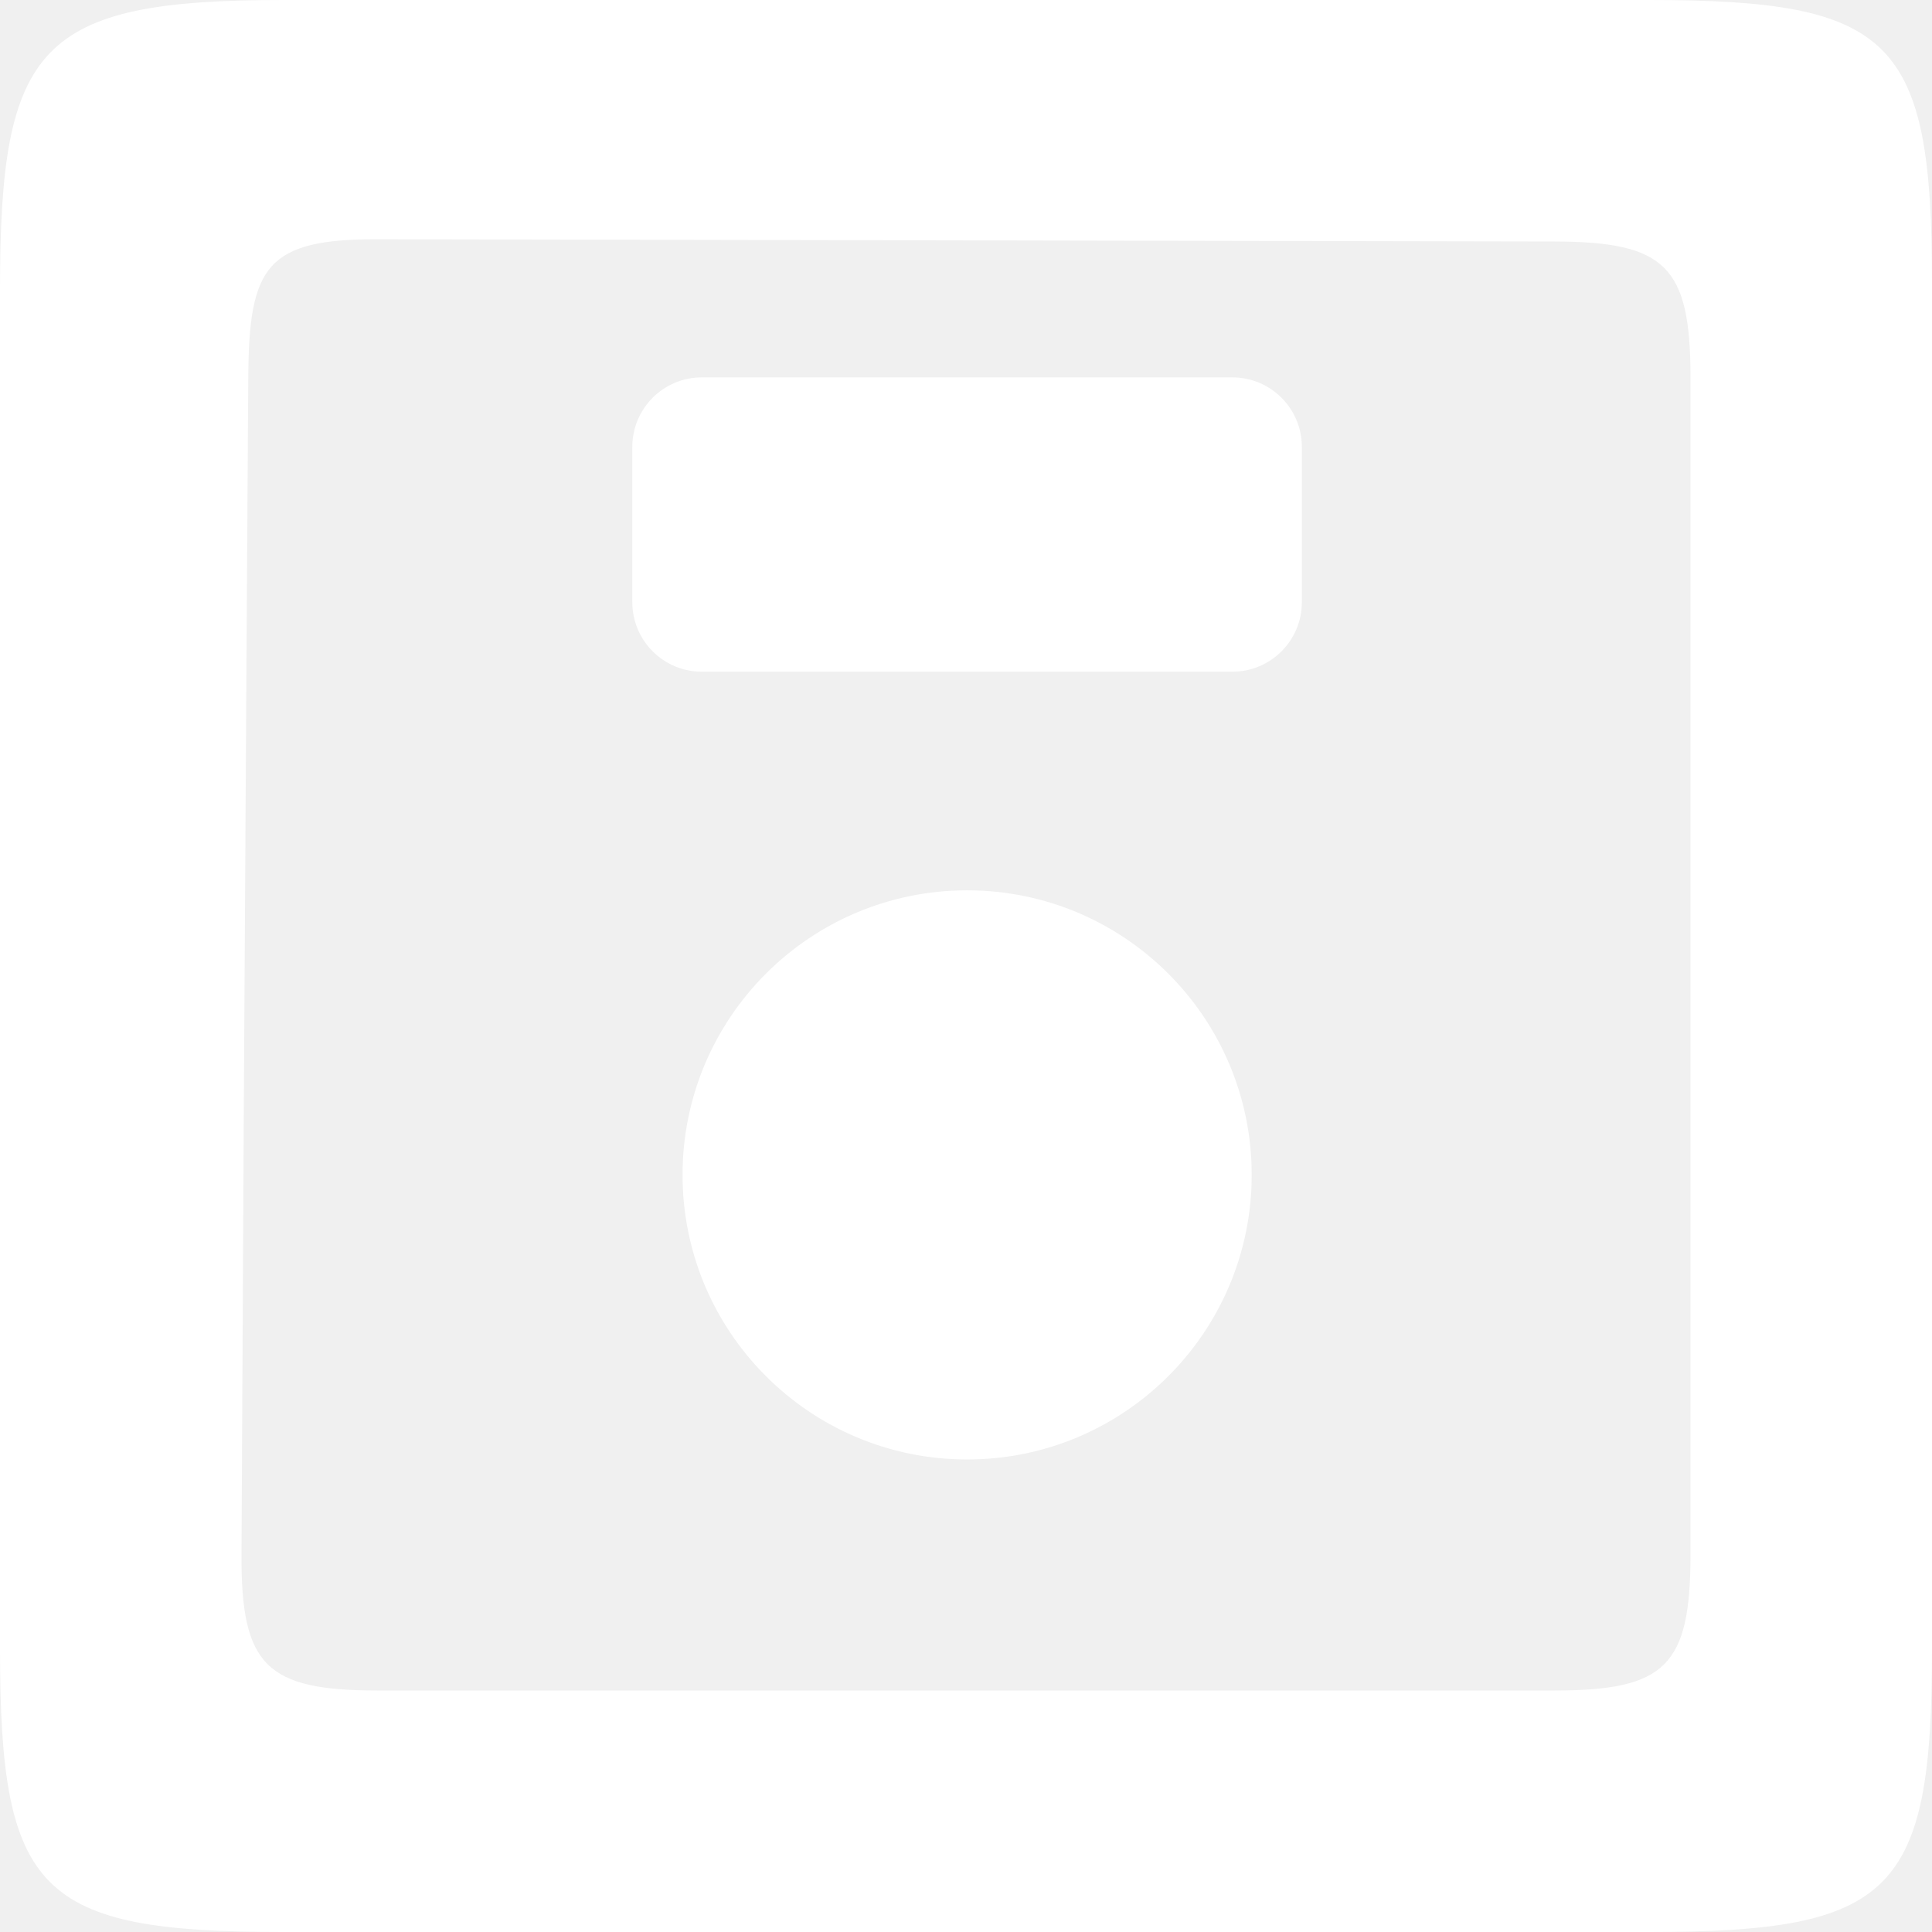
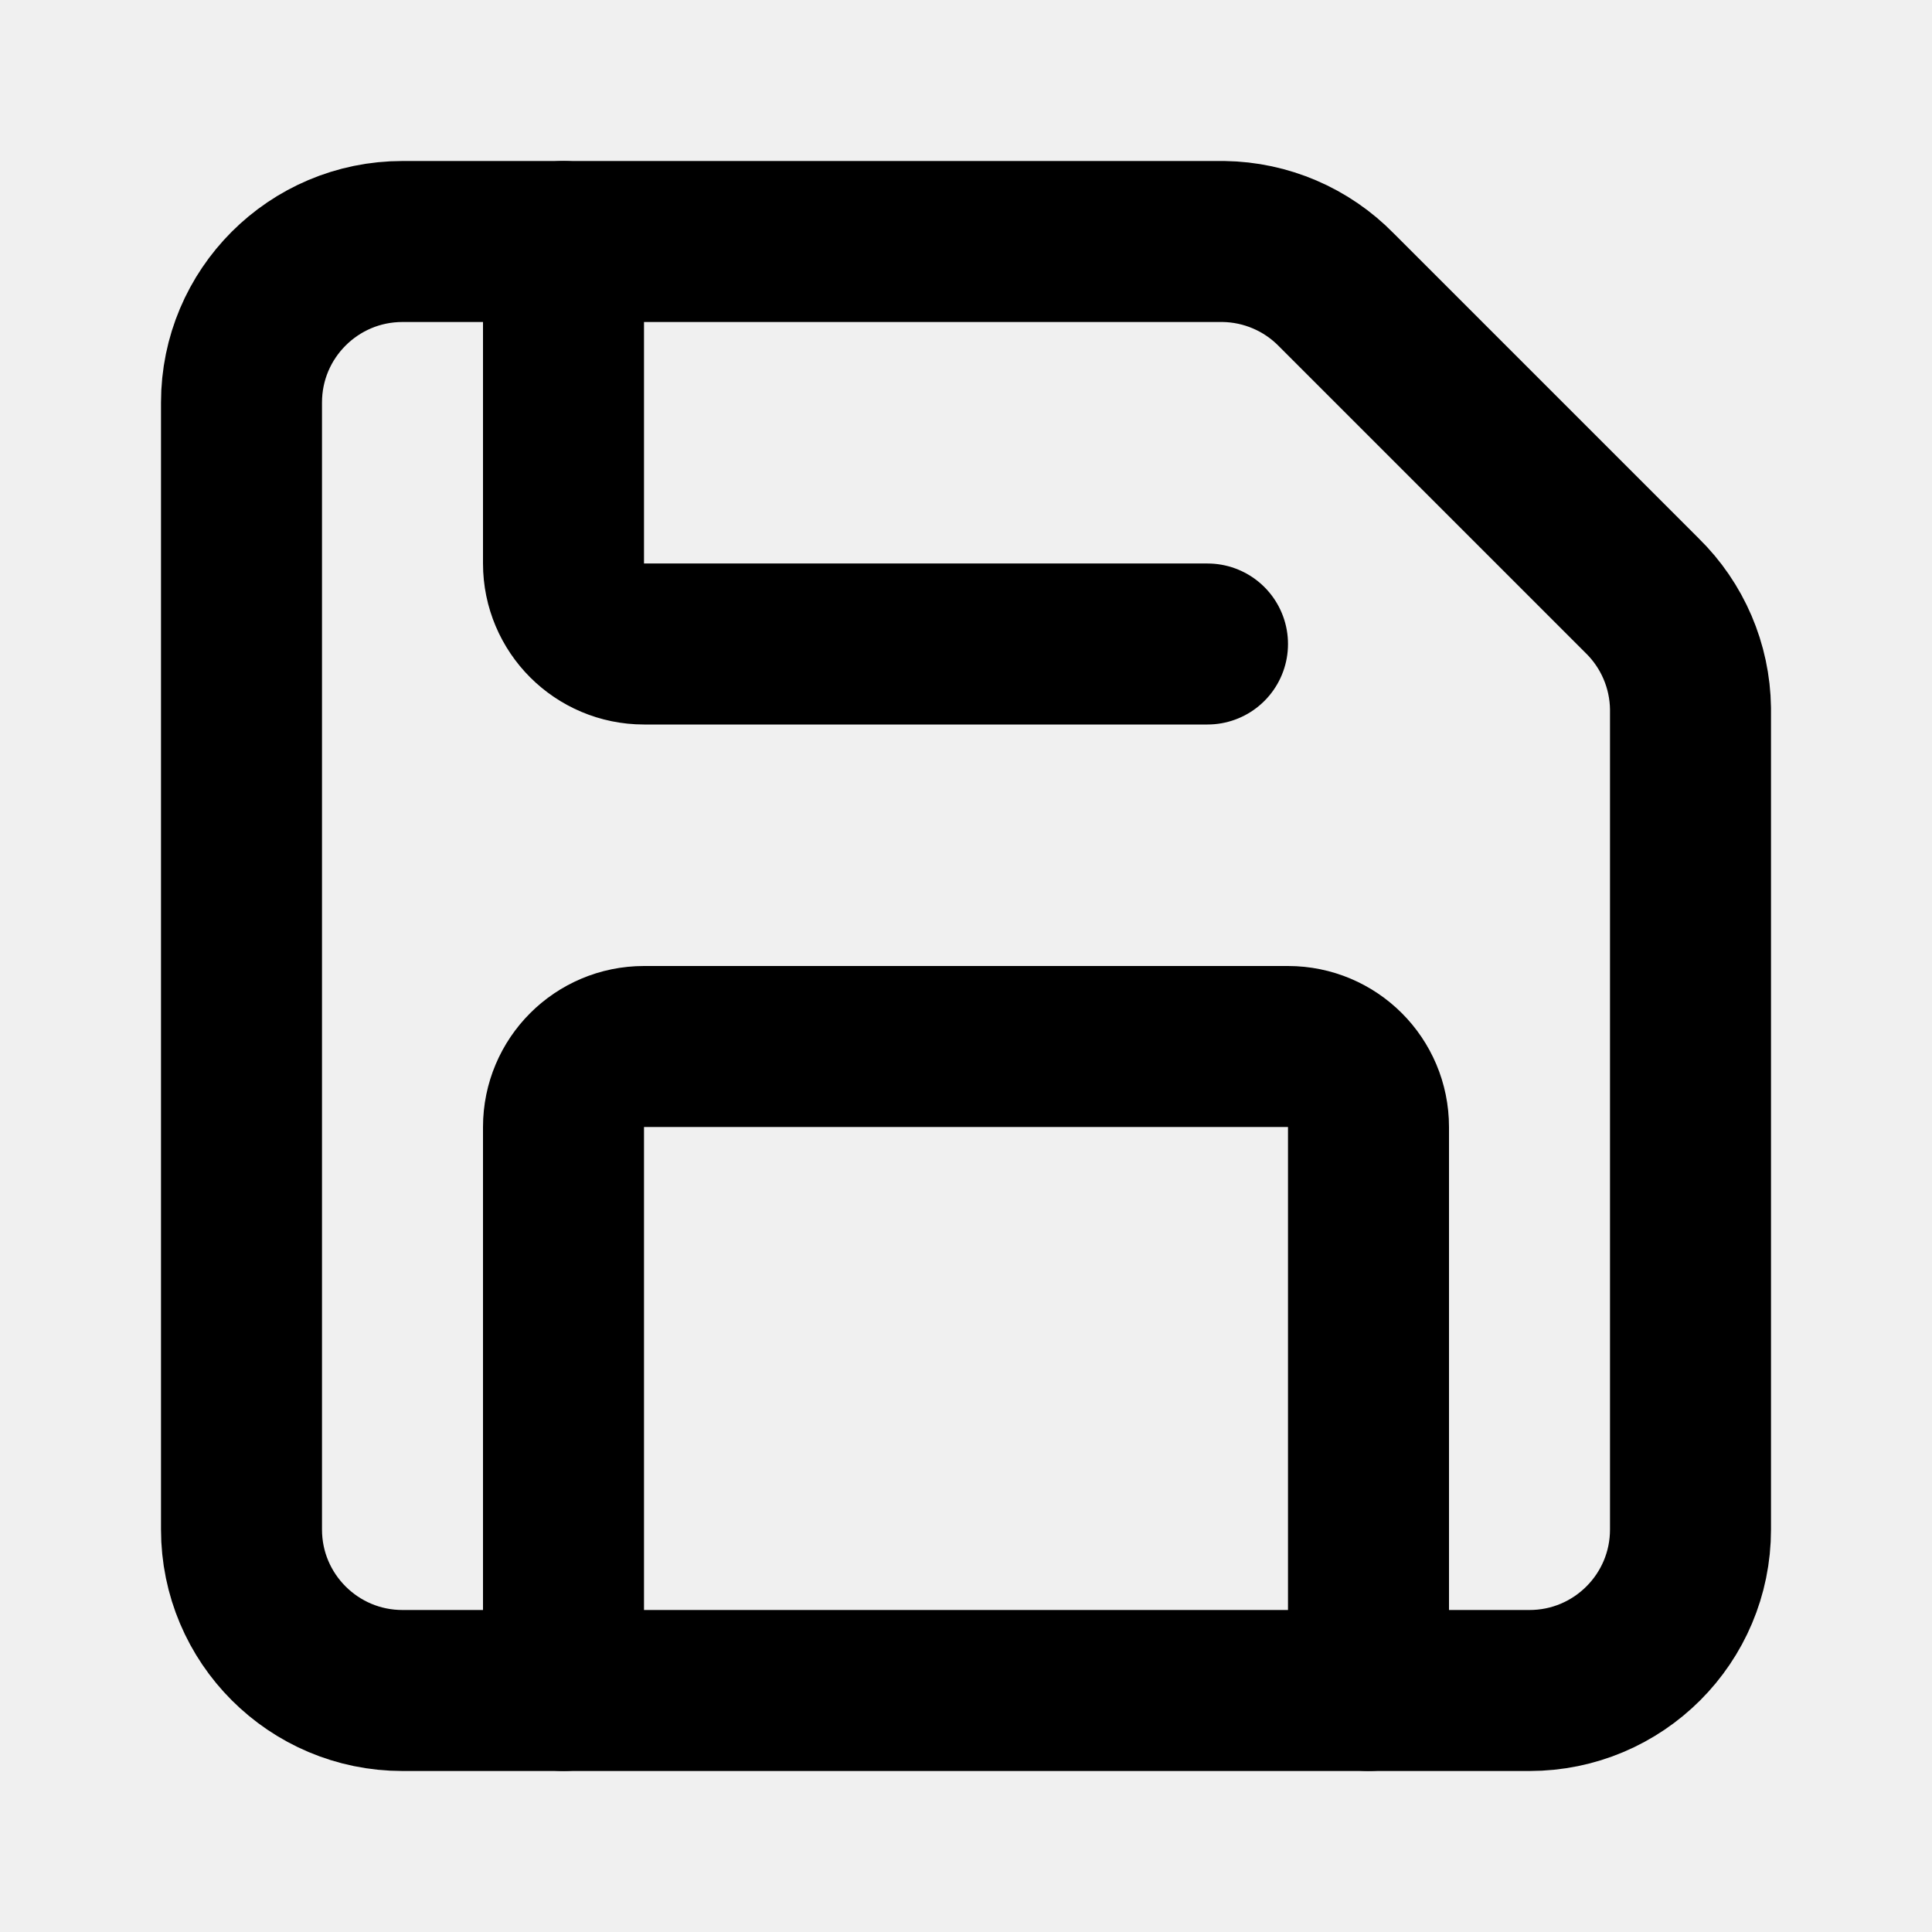
- <svg xmlns="http://www.w3.org/2000/svg" id="Layer_1" data-name="Layer 1" viewBox="0 0 24 24" width="512" height="512" version="1.1">
-   <defs id="defs1" />
-   <path d="m 24,3.516 v 16.969 C 24,23.516 23.517,24 20.484,24 H 3.516 C 0.483,24 0,23.516 0,20.484 c 0,0 0,-3.835 0,-6.651 C 0,11.018 0,3.591 0,3.591 0,0.559 0.483,0 3.516,0 h 16.969 C 23.517,0 24,0.484 24,3.516 Z M 21,4.688 C 21,3.308 20.69,3.003 19.312,3 L 4.688,2.972 C 3.31,2.969 3.092,3.309 3.084,4.688 c 0,0 -0.039,6.125 -0.056,9.188 C 3.018,15.687 3,19.312 3,19.312 2.993,20.691 3.309,21 4.688,21 h 14.625 C 20.691,21 21,20.692 21,19.312 Z" id="path1" style="fill:#ffffff" />
-   <circle style="fill:#ffffff;stroke-width:0.461" id="path2" cx="12.014" cy="14.595" r="3.535" />
-   <rect style="fill:#ffffff;stroke-width:0.583" id="rect2" width="8.317" height="3.656" x="7.855" y="4.688" ry="0.863" />
+ <svg xmlns="http://www.w3.org/2000/svg" width="24" height="24" viewBox="0 0 24 24" fill="none" stroke="currentColor" stroke-width="2" stroke-linecap="round" stroke-linejoin="round">
+   <path d="M15.2 3a2 2 0 0 1 1.4.6l3.8 3.8a2 2 0 0 1 .6 1.4V19a2 2 0 0 1-2 2H5a2 2 0 0 1-2-2V5a2 2 0 0 1 2-2z" />
+   <path d="M17 21v-7a1 1 0 0 0-1-1H8a1 1 0 0 0-1 1v7" />
+   <path d="M7 3v4a1 1 0 0 0 1 1h7" />
</svg>
